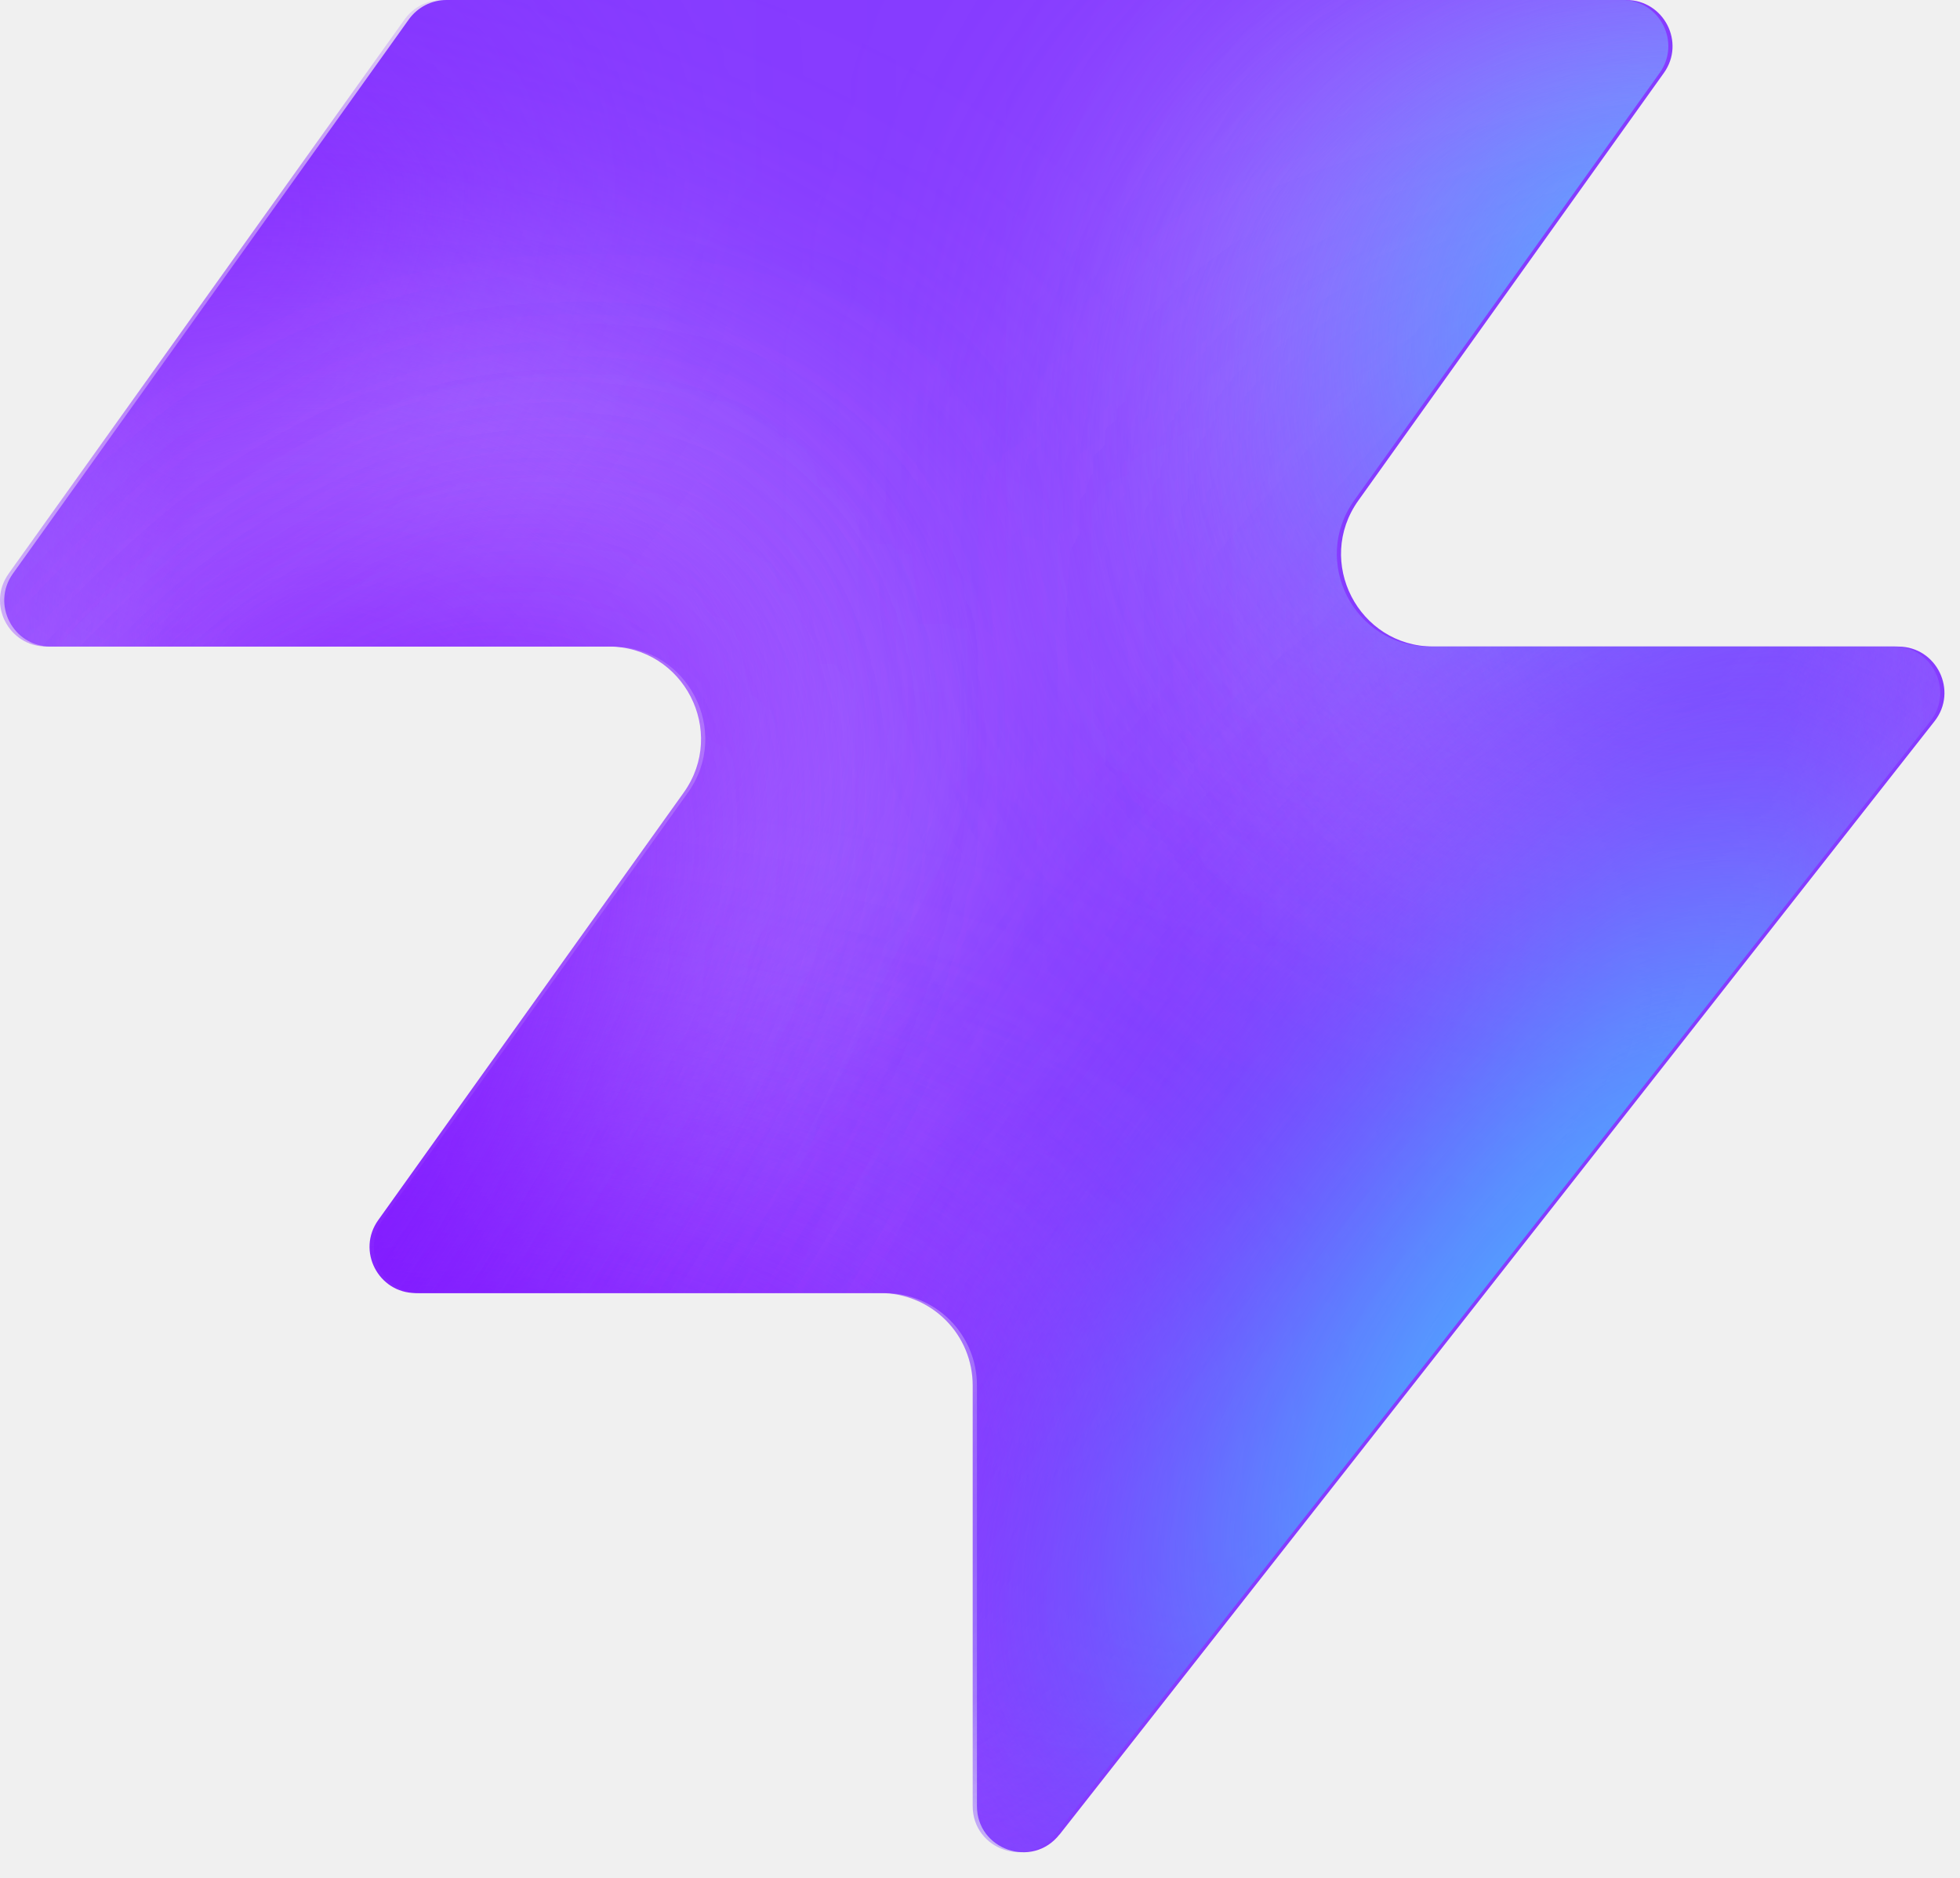
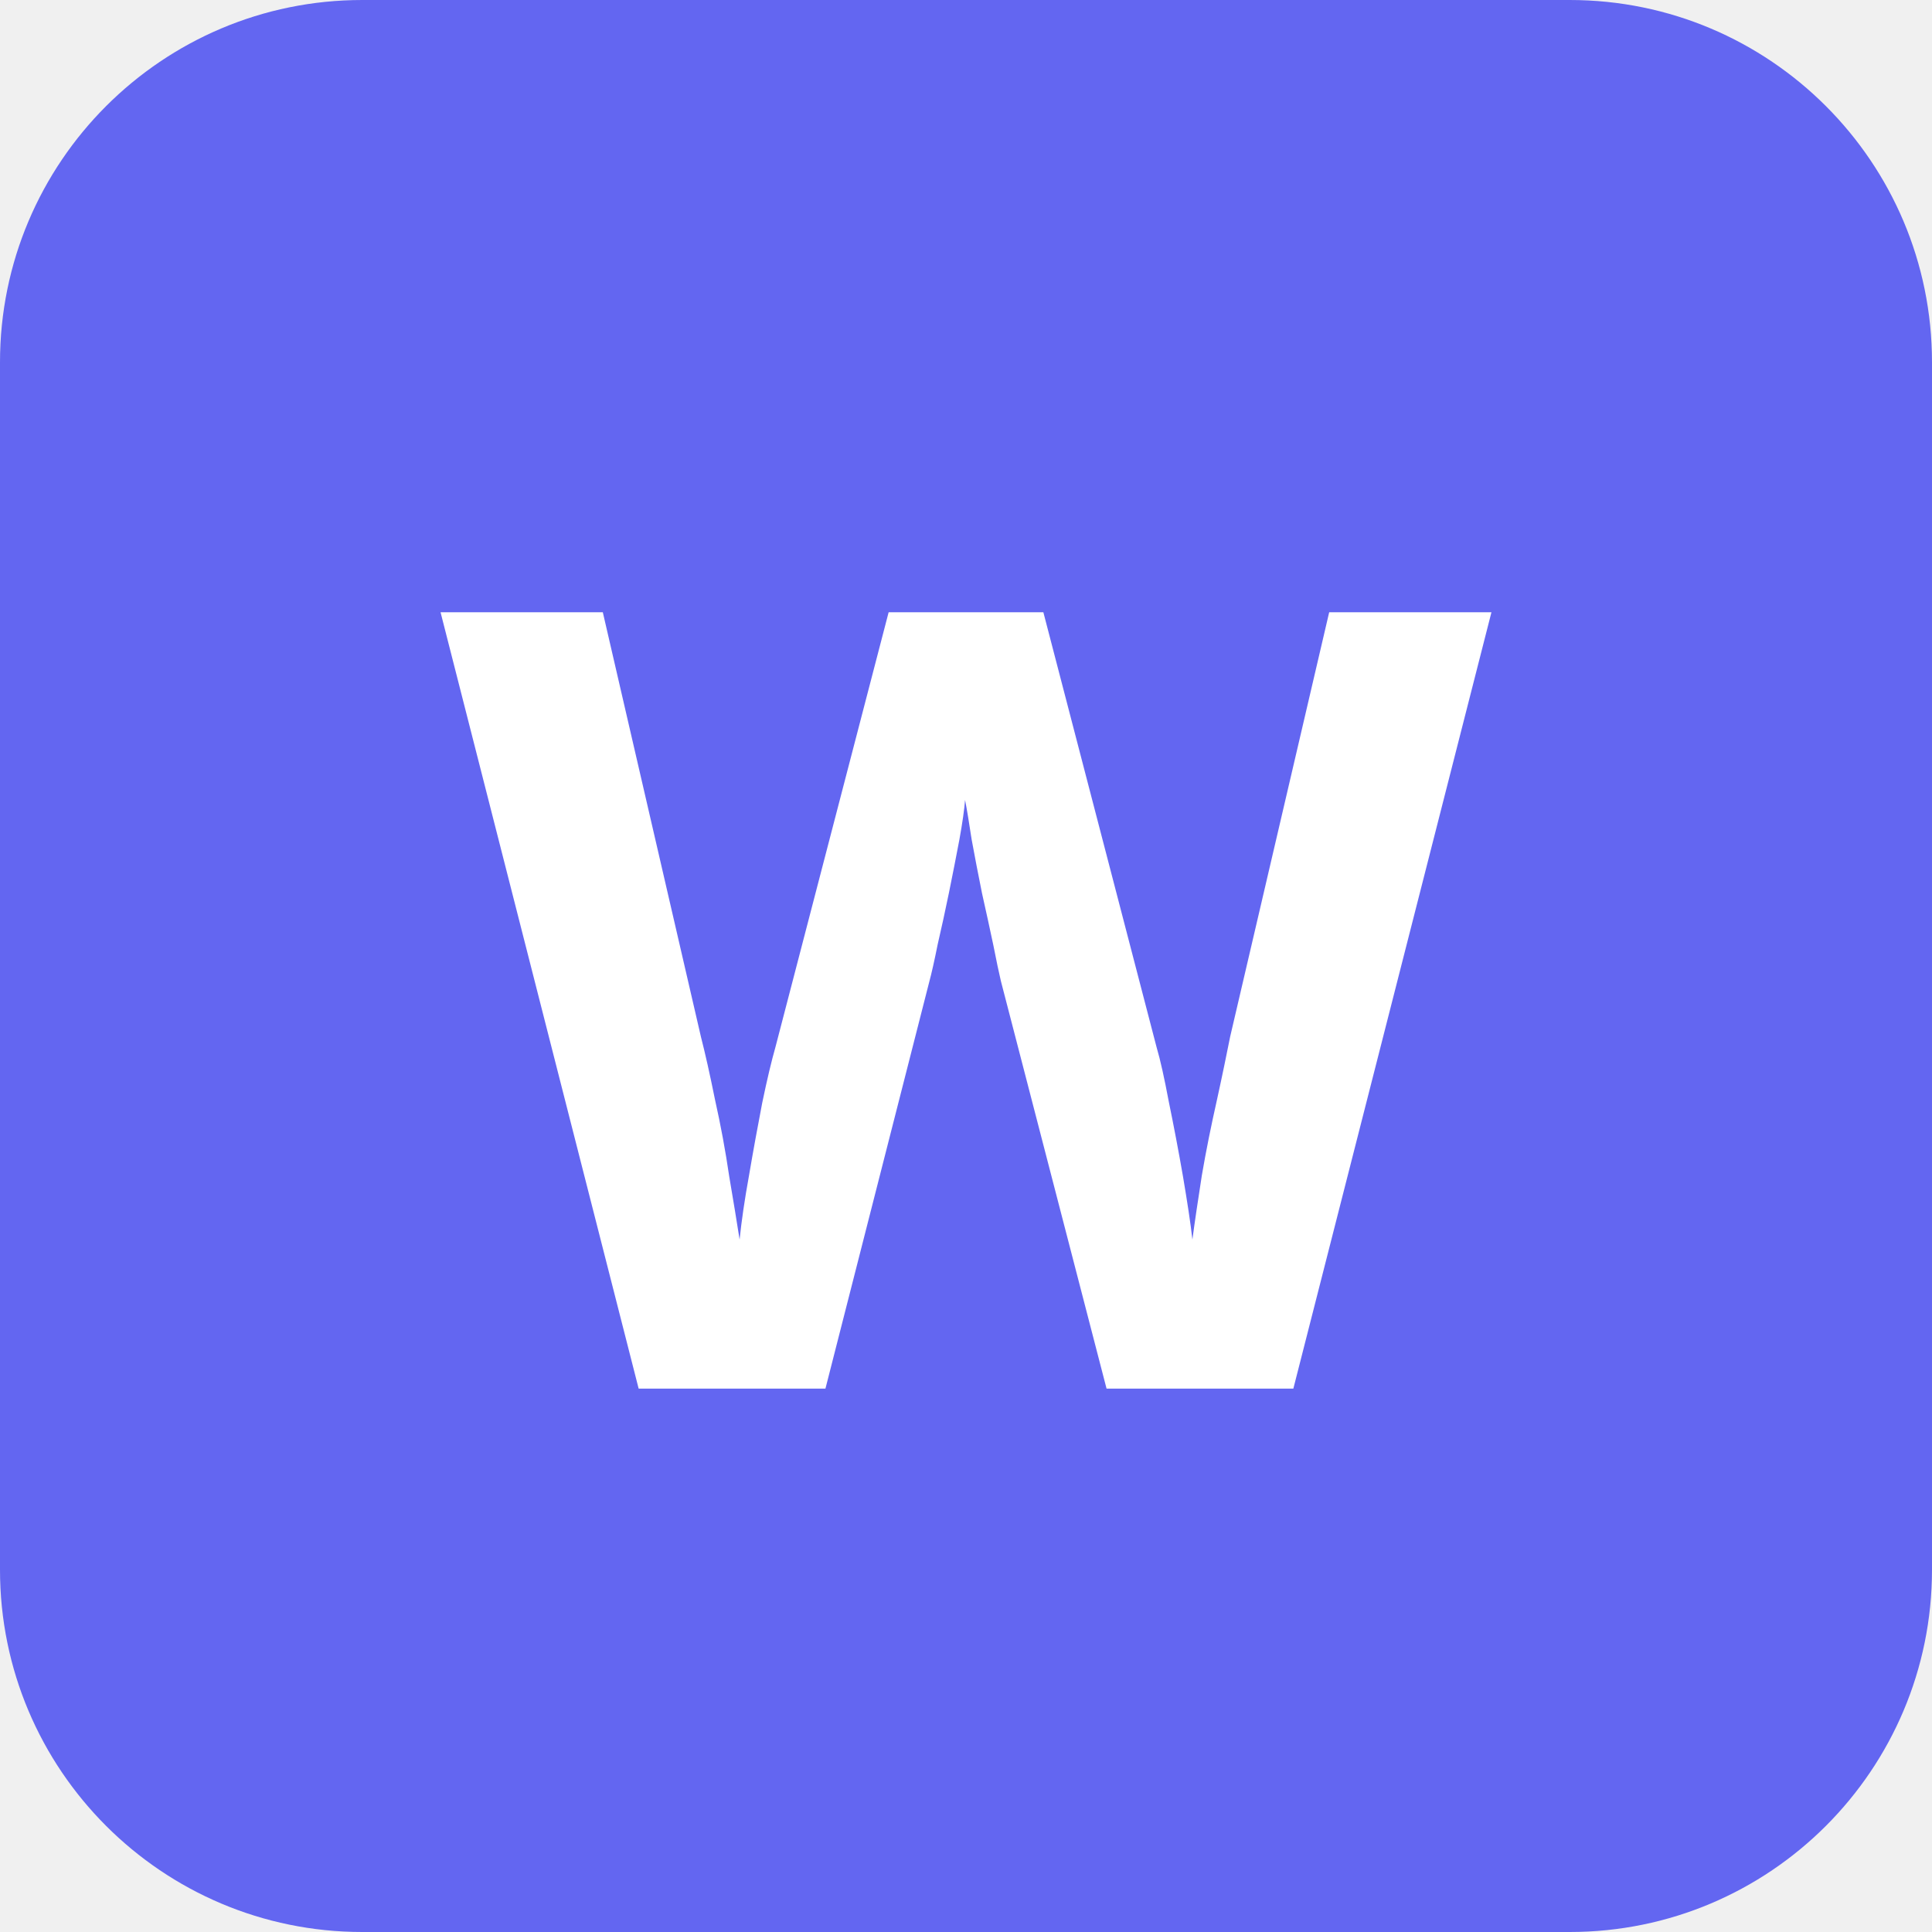
- <svg xmlns="http://www.w3.org/2000/svg" width="48" height="46" fill="none" viewBox="0 0 48 46">
-   <path fill="#863bff" d="M25.946 44.938c-.664.845-2.021.375-2.021-.698V33.937a2.26 2.26 0 0 0-2.262-2.262H10.287c-.92 0-1.456-1.04-.92-1.788l7.48-10.471c1.07-1.497 0-3.578-1.842-3.578H1.237c-.92 0-1.456-1.04-.92-1.788L10.013.474c.214-.297.556-.474.92-.474h28.894c.92 0 1.456 1.04.92 1.788l-7.48 10.471c-1.07 1.498 0 3.579 1.842 3.579h11.377c.943 0 1.473 1.088.89 1.83L25.947 44.94z" style="fill:#863bff;fill:color(display-p3 .525 .23 1);fill-opacity:1" />
-   <mask id="a" width="48" height="46" x="0" y="0" maskUnits="userSpaceOnUse" style="mask-type:alpha">
-     <path fill="#000" d="M25.842 44.938c-.664.844-2.021.375-2.021-.698V33.937a2.26 2.26 0 0 0-2.262-2.262H10.183c-.92 0-1.456-1.04-.92-1.788l7.48-10.471c1.07-1.498 0-3.579-1.842-3.579H1.133c-.92 0-1.456-1.04-.92-1.787L9.91.473c.214-.297.556-.474.92-.474h28.894c.92 0 1.456 1.04.92 1.788l-7.48 10.471c-1.07 1.498 0 3.578 1.842 3.578h11.377c.943 0 1.473 1.088.89 1.832L25.843 44.94z" style="fill:#000;fill-opacity:1" />
-   </mask>
-   <g mask="url(#a)">
-     <g filter="url(#b)">
-       <ellipse cx="5.508" cy="14.704" fill="#ede6ff" rx="5.508" ry="14.704" style="fill:#ede6ff;fill:color(display-p3 .927 .903 1);fill-opacity:1" transform="matrix(.00324 1 1 -.00324 -4.47 31.516)" />
-     </g>
-     <g filter="url(#c)">
-       <ellipse cx="10.399" cy="29.851" fill="#ede6ff" rx="10.399" ry="29.851" style="fill:#ede6ff;fill:color(display-p3 .927 .903 1);fill-opacity:1" transform="matrix(.00324 1 1 -.00324 -39.328 7.883)" />
-     </g>
-     <g filter="url(#d)">
-       <ellipse cx="5.508" cy="30.487" fill="#7e14ff" rx="5.508" ry="30.487" style="fill:#7e14ff;fill:color(display-p3 .492 .077 1);fill-opacity:1" transform="rotate(89.814 -25.913 -14.639)scale(1 -1)" />
-     </g>
-     <g filter="url(#e)">
-       <ellipse cx="5.508" cy="30.599" fill="#7e14ff" rx="5.508" ry="30.599" style="fill:#7e14ff;fill:color(display-p3 .492 .077 1);fill-opacity:1" transform="rotate(89.814 -32.644 -3.334)scale(1 -1)" />
-     </g>
-     <g filter="url(#f)">
-       <ellipse cx="5.508" cy="30.599" fill="#7e14ff" rx="5.508" ry="30.599" style="fill:#7e14ff;fill:color(display-p3 .492 .077 1);fill-opacity:1" transform="matrix(.00324 1 1 -.00324 -34.34 30.47)" />
-     </g>
-     <g filter="url(#g)">
-       <ellipse cx="14.072" cy="22.078" fill="#ede6ff" rx="14.072" ry="22.078" style="fill:#ede6ff;fill:color(display-p3 .927 .903 1);fill-opacity:1" transform="rotate(93.35 24.506 48.493)scale(-1 1)" />
-     </g>
-     <g filter="url(#h)">
-       <ellipse cx="3.47" cy="21.501" fill="#7e14ff" rx="3.47" ry="21.501" style="fill:#7e14ff;fill:color(display-p3 .492 .077 1);fill-opacity:1" transform="rotate(89.009 28.708 47.59)scale(-1 1)" />
-     </g>
-     <g filter="url(#i)">
-       <ellipse cx="3.47" cy="21.501" fill="#7e14ff" rx="3.47" ry="21.501" style="fill:#7e14ff;fill:color(display-p3 .492 .077 1);fill-opacity:1" transform="rotate(89.009 28.708 47.59)scale(-1 1)" />
-     </g>
-     <g filter="url(#j)">
-       <ellipse cx=".387" cy="8.972" fill="#7e14ff" rx="4.407" ry="29.108" style="fill:#7e14ff;fill:color(display-p3 .492 .077 1);fill-opacity:1" transform="rotate(39.51 .387 8.972)" />
-     </g>
-     <g filter="url(#k)">
-       <ellipse cx="47.523" cy="-6.092" fill="#7e14ff" rx="4.407" ry="29.108" style="fill:#7e14ff;fill:color(display-p3 .492 .077 1);fill-opacity:1" transform="rotate(37.892 47.523 -6.092)" />
-     </g>
-     <g filter="url(#l)">
-       <ellipse cx="41.412" cy="6.333" fill="#47bfff" rx="5.971" ry="9.665" style="fill:#47bfff;fill:color(display-p3 .28 .748 1);fill-opacity:1" transform="rotate(37.892 41.412 6.333)" />
-     </g>
-     <g filter="url(#m)">
-       <ellipse cx="-1.879" cy="38.332" fill="#7e14ff" rx="4.407" ry="29.108" style="fill:#7e14ff;fill:color(display-p3 .492 .077 1);fill-opacity:1" transform="rotate(37.892 -1.88 38.332)" />
-     </g>
-     <g filter="url(#n)">
-       <ellipse cx="-1.879" cy="38.332" fill="#7e14ff" rx="4.407" ry="29.108" style="fill:#7e14ff;fill:color(display-p3 .492 .077 1);fill-opacity:1" transform="rotate(37.892 -1.88 38.332)" />
-     </g>
-     <g filter="url(#o)">
-       <ellipse cx="35.651" cy="29.907" fill="#7e14ff" rx="4.407" ry="29.108" style="fill:#7e14ff;fill:color(display-p3 .492 .077 1);fill-opacity:1" transform="rotate(37.892 35.651 29.907)" />
-     </g>
-     <g filter="url(#p)">
-       <ellipse cx="38.418" cy="32.4" fill="#47bfff" rx="5.971" ry="15.297" style="fill:#47bfff;fill:color(display-p3 .28 .748 1);fill-opacity:1" transform="rotate(37.892 38.418 32.4)" />
-     </g>
-   </g>
-   <defs>
-     <filter id="b" width="60.045" height="41.654" x="-19.77" y="16.149" color-interpolation-filters="sRGB" filterUnits="userSpaceOnUse">
-       <feFlood flood-opacity="0" result="BackgroundImageFix" />
-       <feBlend in="SourceGraphic" in2="BackgroundImageFix" result="shape" />
-       <feGaussianBlur result="effect1_foregroundBlur_2002_17158" stdDeviation="7.659" />
-     </filter>
-     <filter id="c" width="90.34" height="51.437" x="-54.613" y="-7.533" color-interpolation-filters="sRGB" filterUnits="userSpaceOnUse">
-       <feFlood flood-opacity="0" result="BackgroundImageFix" />
-       <feBlend in="SourceGraphic" in2="BackgroundImageFix" result="shape" />
-       <feGaussianBlur result="effect1_foregroundBlur_2002_17158" stdDeviation="7.659" />
-     </filter>
-     <filter id="d" width="79.355" height="29.4" x="-49.64" y="2.03" color-interpolation-filters="sRGB" filterUnits="userSpaceOnUse">
-       <feFlood flood-opacity="0" result="BackgroundImageFix" />
-       <feBlend in="SourceGraphic" in2="BackgroundImageFix" result="shape" />
-       <feGaussianBlur result="effect1_foregroundBlur_2002_17158" stdDeviation="4.596" />
-     </filter>
-     <filter id="e" width="79.579" height="29.4" x="-45.045" y="20.029" color-interpolation-filters="sRGB" filterUnits="userSpaceOnUse">
-       <feFlood flood-opacity="0" result="BackgroundImageFix" />
-       <feBlend in="SourceGraphic" in2="BackgroundImageFix" result="shape" />
-       <feGaussianBlur result="effect1_foregroundBlur_2002_17158" stdDeviation="4.596" />
-     </filter>
-     <filter id="f" width="79.579" height="29.4" x="-43.513" y="21.178" color-interpolation-filters="sRGB" filterUnits="userSpaceOnUse">
-       <feFlood flood-opacity="0" result="BackgroundImageFix" />
-       <feBlend in="SourceGraphic" in2="BackgroundImageFix" result="shape" />
-       <feGaussianBlur result="effect1_foregroundBlur_2002_17158" stdDeviation="4.596" />
-     </filter>
-     <filter id="g" width="74.749" height="58.852" x="15.756" y="-17.901" color-interpolation-filters="sRGB" filterUnits="userSpaceOnUse">
-       <feFlood flood-opacity="0" result="BackgroundImageFix" />
-       <feBlend in="SourceGraphic" in2="BackgroundImageFix" result="shape" />
-       <feGaussianBlur result="effect1_foregroundBlur_2002_17158" stdDeviation="7.659" />
-     </filter>
-     <filter id="h" width="61.377" height="25.362" x="23.548" y="2.284" color-interpolation-filters="sRGB" filterUnits="userSpaceOnUse">
-       <feFlood flood-opacity="0" result="BackgroundImageFix" />
-       <feBlend in="SourceGraphic" in2="BackgroundImageFix" result="shape" />
-       <feGaussianBlur result="effect1_foregroundBlur_2002_17158" stdDeviation="4.596" />
-     </filter>
-     <filter id="i" width="61.377" height="25.362" x="23.548" y="2.284" color-interpolation-filters="sRGB" filterUnits="userSpaceOnUse">
-       <feFlood flood-opacity="0" result="BackgroundImageFix" />
-       <feBlend in="SourceGraphic" in2="BackgroundImageFix" result="shape" />
-       <feGaussianBlur result="effect1_foregroundBlur_2002_17158" stdDeviation="4.596" />
-     </filter>
-     <filter id="j" width="56.045" height="63.649" x="-27.636" y="-22.853" color-interpolation-filters="sRGB" filterUnits="userSpaceOnUse">
-       <feFlood flood-opacity="0" result="BackgroundImageFix" />
-       <feBlend in="SourceGraphic" in2="BackgroundImageFix" result="shape" />
-       <feGaussianBlur result="effect1_foregroundBlur_2002_17158" stdDeviation="4.596" />
-     </filter>
-     <filter id="k" width="54.814" height="64.646" x="20.116" y="-38.415" color-interpolation-filters="sRGB" filterUnits="userSpaceOnUse">
-       <feFlood flood-opacity="0" result="BackgroundImageFix" />
-       <feBlend in="SourceGraphic" in2="BackgroundImageFix" result="shape" />
-       <feGaussianBlur result="effect1_foregroundBlur_2002_17158" stdDeviation="4.596" />
-     </filter>
-     <filter id="l" width="33.541" height="35.313" x="24.641" y="-11.323" color-interpolation-filters="sRGB" filterUnits="userSpaceOnUse">
-       <feFlood flood-opacity="0" result="BackgroundImageFix" />
-       <feBlend in="SourceGraphic" in2="BackgroundImageFix" result="shape" />
-       <feGaussianBlur result="effect1_foregroundBlur_2002_17158" stdDeviation="4.596" />
-     </filter>
-     <filter id="m" width="54.814" height="64.646" x="-29.286" y="6.009" color-interpolation-filters="sRGB" filterUnits="userSpaceOnUse">
-       <feFlood flood-opacity="0" result="BackgroundImageFix" />
-       <feBlend in="SourceGraphic" in2="BackgroundImageFix" result="shape" />
-       <feGaussianBlur result="effect1_foregroundBlur_2002_17158" stdDeviation="4.596" />
-     </filter>
-     <filter id="n" width="54.814" height="64.646" x="-29.286" y="6.009" color-interpolation-filters="sRGB" filterUnits="userSpaceOnUse">
-       <feFlood flood-opacity="0" result="BackgroundImageFix" />
-       <feBlend in="SourceGraphic" in2="BackgroundImageFix" result="shape" />
-       <feGaussianBlur result="effect1_foregroundBlur_2002_17158" stdDeviation="4.596" />
-     </filter>
-     <filter id="o" width="54.814" height="64.646" x="8.244" y="-2.416" color-interpolation-filters="sRGB" filterUnits="userSpaceOnUse">
-       <feFlood flood-opacity="0" result="BackgroundImageFix" />
-       <feBlend in="SourceGraphic" in2="BackgroundImageFix" result="shape" />
-       <feGaussianBlur result="effect1_foregroundBlur_2002_17158" stdDeviation="4.596" />
-     </filter>
-     <filter id="p" width="39.409" height="43.623" x="18.713" y="10.588" color-interpolation-filters="sRGB" filterUnits="userSpaceOnUse">
-       <feFlood flood-opacity="0" result="BackgroundImageFix" />
-       <feBlend in="SourceGraphic" in2="BackgroundImageFix" result="shape" />
-       <feGaussianBlur result="effect1_foregroundBlur_2002_17158" stdDeviation="4.596" />
-     </filter>
-   </defs>
+ <svg xmlns="http://www.w3.org/2000/svg" viewBox="0 0 32 32">
+   <rect width="32" height="32" rx="6" fill="#6366f1" />
+   <text x="16" y="23" text-anchor="middle" fill="#fff" font-size="18" font-weight="700" font-family="system-ui">W</text>
</svg>
